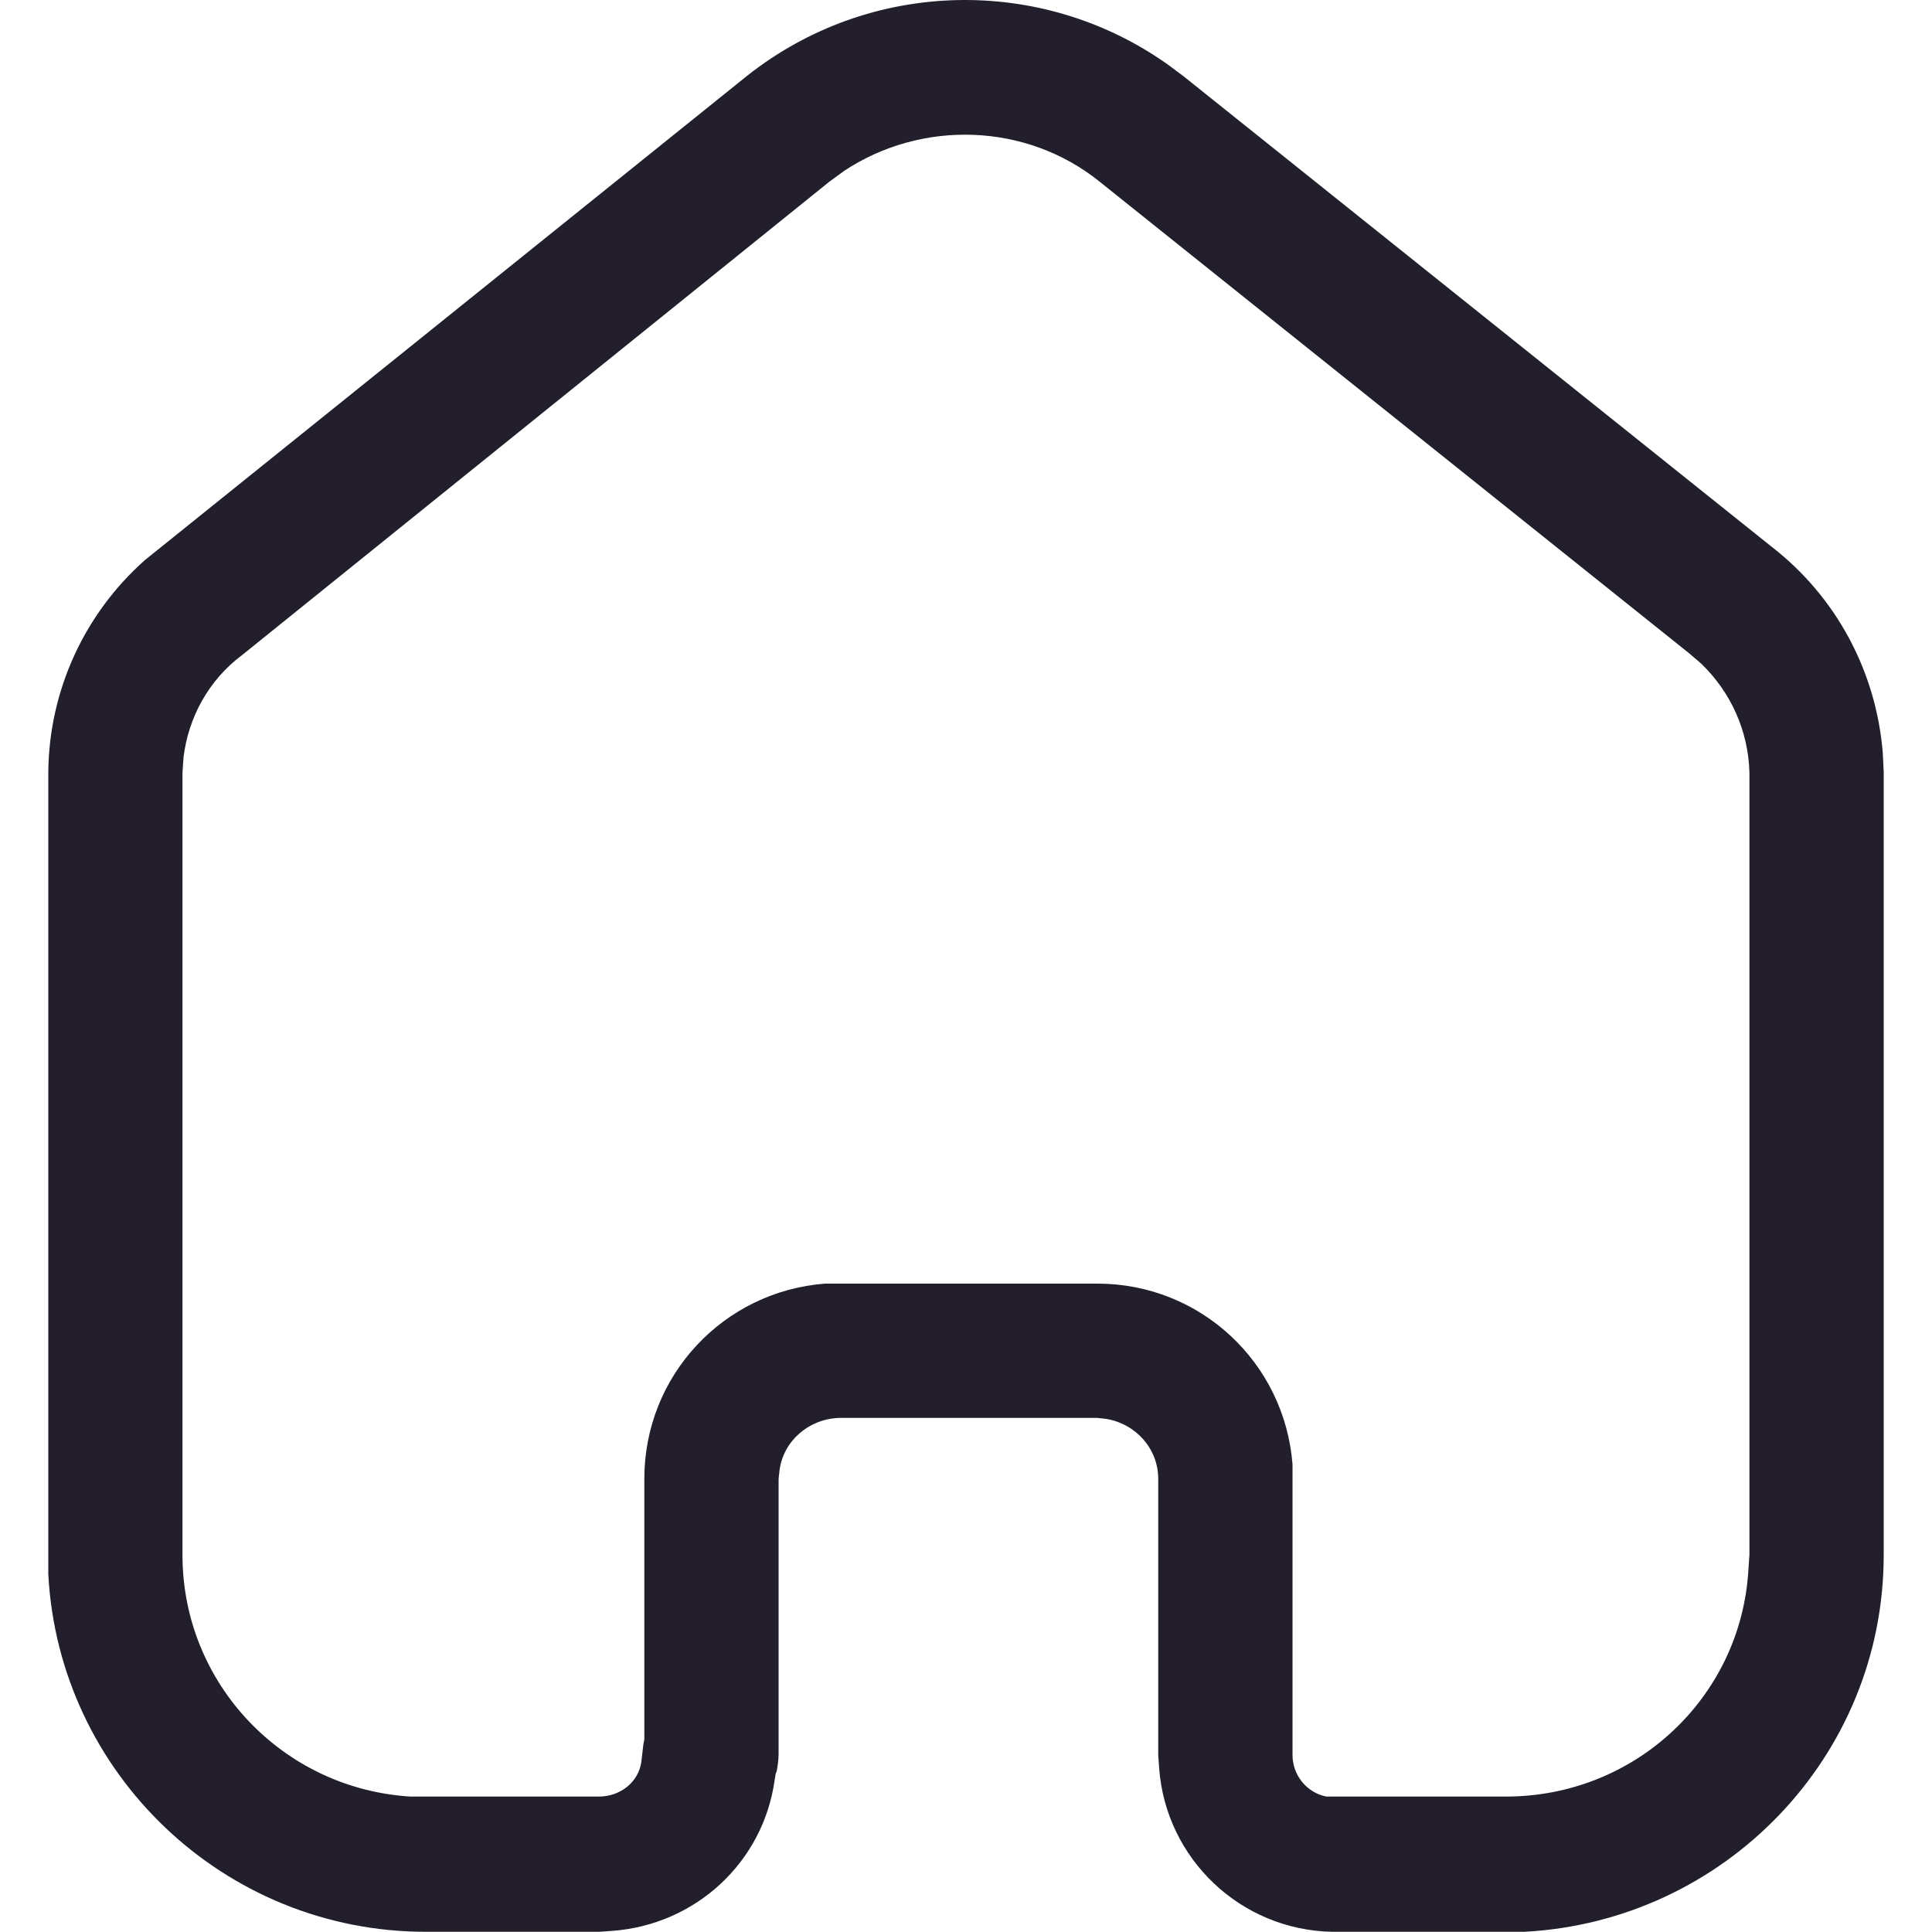
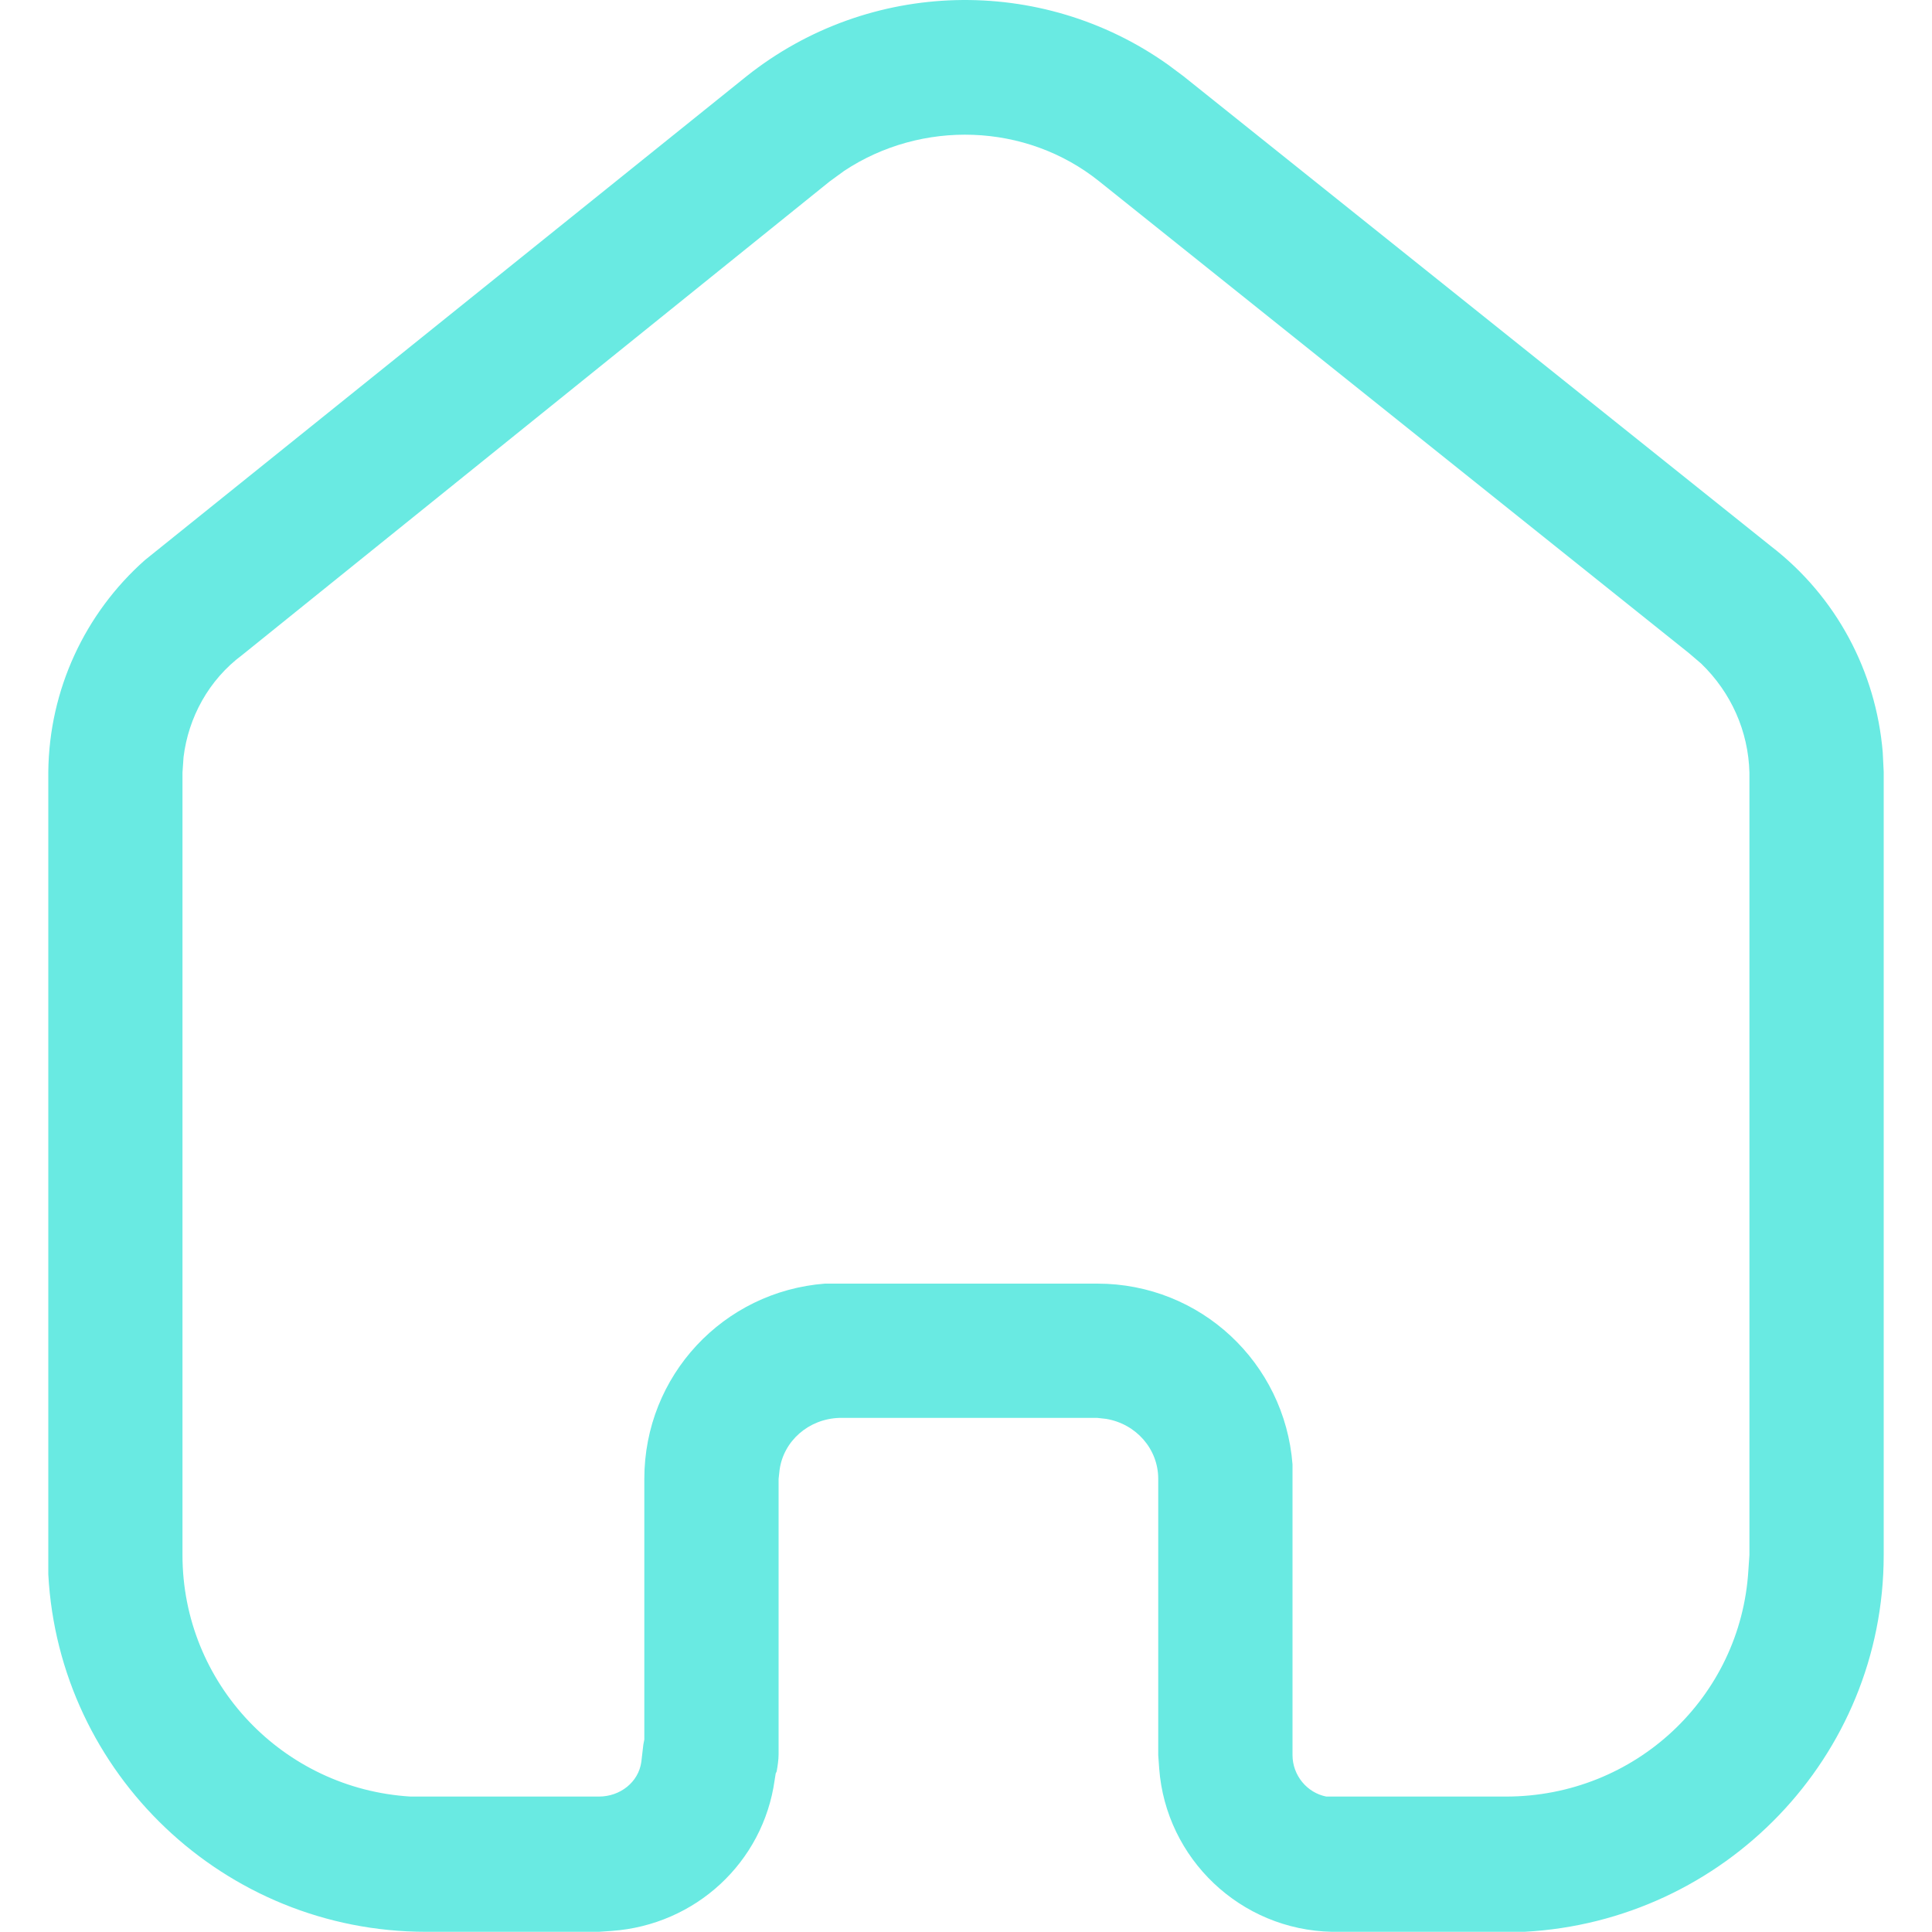
<svg xmlns="http://www.w3.org/2000/svg" width="21" height="21" viewBox="0 0 20 20" fill="none">
  <g id="Iconly/Light outline/Home">
    <g id="Home">
-       <path id="Vector" d="M7.73 0.788C9 -0.221 10.78 -0.261 12.089 0.668L12.25 0.788L18.339 5.659C19.009 6.178 19.42 6.949 19.49 7.788L19.5 7.989V16.098C19.5 18.188 17.849 19.888 15.78 19.998H13.79C12.839 19.979 12.07 19.239 12 18.309L11.99 18.168V15.309C11.99 14.998 11.759 14.739 11.45 14.688L11.36 14.678H8.689C8.37 14.688 8.11 14.918 8.07 15.218L8.06 15.309V18.159C8.06 18.218 8.049 18.288 8.04 18.338L8.03 18.359L8.019 18.428C7.9 19.279 7.2 19.928 6.33 19.989L6.2 19.998H4.41C2.32 19.998 0.61 18.359 0.5 16.298V7.989C0.509 7.138 0.88 6.348 1.5 5.798L7.73 0.788ZM11.38 1.878C10.62 1.268 9.54 1.239 8.74 1.768L8.589 1.878L2.509 6.779C2.16 7.038 1.95 7.428 1.9 7.838L1.889 7.998V16.098C1.889 17.428 2.929 18.518 4.25 18.598H6.2C6.42 18.598 6.61 18.449 6.639 18.239L6.66 18.059L6.67 18.008V15.309C6.67 14.239 7.49 13.369 8.54 13.288H11.36C12.429 13.288 13.299 14.109 13.38 15.159V18.168C13.38 18.378 13.53 18.559 13.73 18.598H15.589C16.929 18.598 18.019 17.569 18.099 16.258L18.11 16.098V7.998C18.099 7.569 17.92 7.168 17.61 6.869L17.48 6.758L11.38 1.878Z" fill="#221E2C" />
+       <path id="Vector" d="M7.73 0.788C9 -0.221 10.78 -0.261 12.089 0.668L12.25 0.788L18.339 5.659C19.009 6.178 19.42 6.949 19.49 7.788L19.5 7.989V16.098C19.5 18.188 17.849 19.888 15.78 19.998H13.79C12.839 19.979 12.07 19.239 12 18.309L11.99 18.168V15.309C11.99 14.998 11.759 14.739 11.45 14.688L11.36 14.678H8.689C8.37 14.688 8.11 14.918 8.07 15.218L8.06 15.309V18.159C8.06 18.218 8.049 18.288 8.04 18.338L8.03 18.359L8.019 18.428C7.9 19.279 7.2 19.928 6.33 19.989L6.2 19.998H4.41C2.32 19.998 0.61 18.359 0.5 16.298V7.989C0.509 7.138 0.88 6.348 1.5 5.798L7.73 0.788ZM11.38 1.878C10.62 1.268 9.54 1.239 8.74 1.768L8.589 1.878L2.509 6.779C2.16 7.038 1.95 7.428 1.9 7.838L1.889 7.998V16.098C1.889 17.428 2.929 18.518 4.25 18.598H6.2C6.42 18.598 6.61 18.449 6.639 18.239L6.66 18.059L6.67 18.008V15.309C6.67 14.239 7.49 13.369 8.54 13.288H11.36C12.429 13.288 13.299 14.109 13.38 15.159V18.168C13.38 18.378 13.53 18.559 13.73 18.598H15.589C16.929 18.598 18.019 17.569 18.099 16.258L18.11 16.098V7.998C18.099 7.569 17.92 7.168 17.61 6.869L17.48 6.758L11.38 1.878Z" fill="#69EAE2" />
    </g>
  </g>
</svg>
